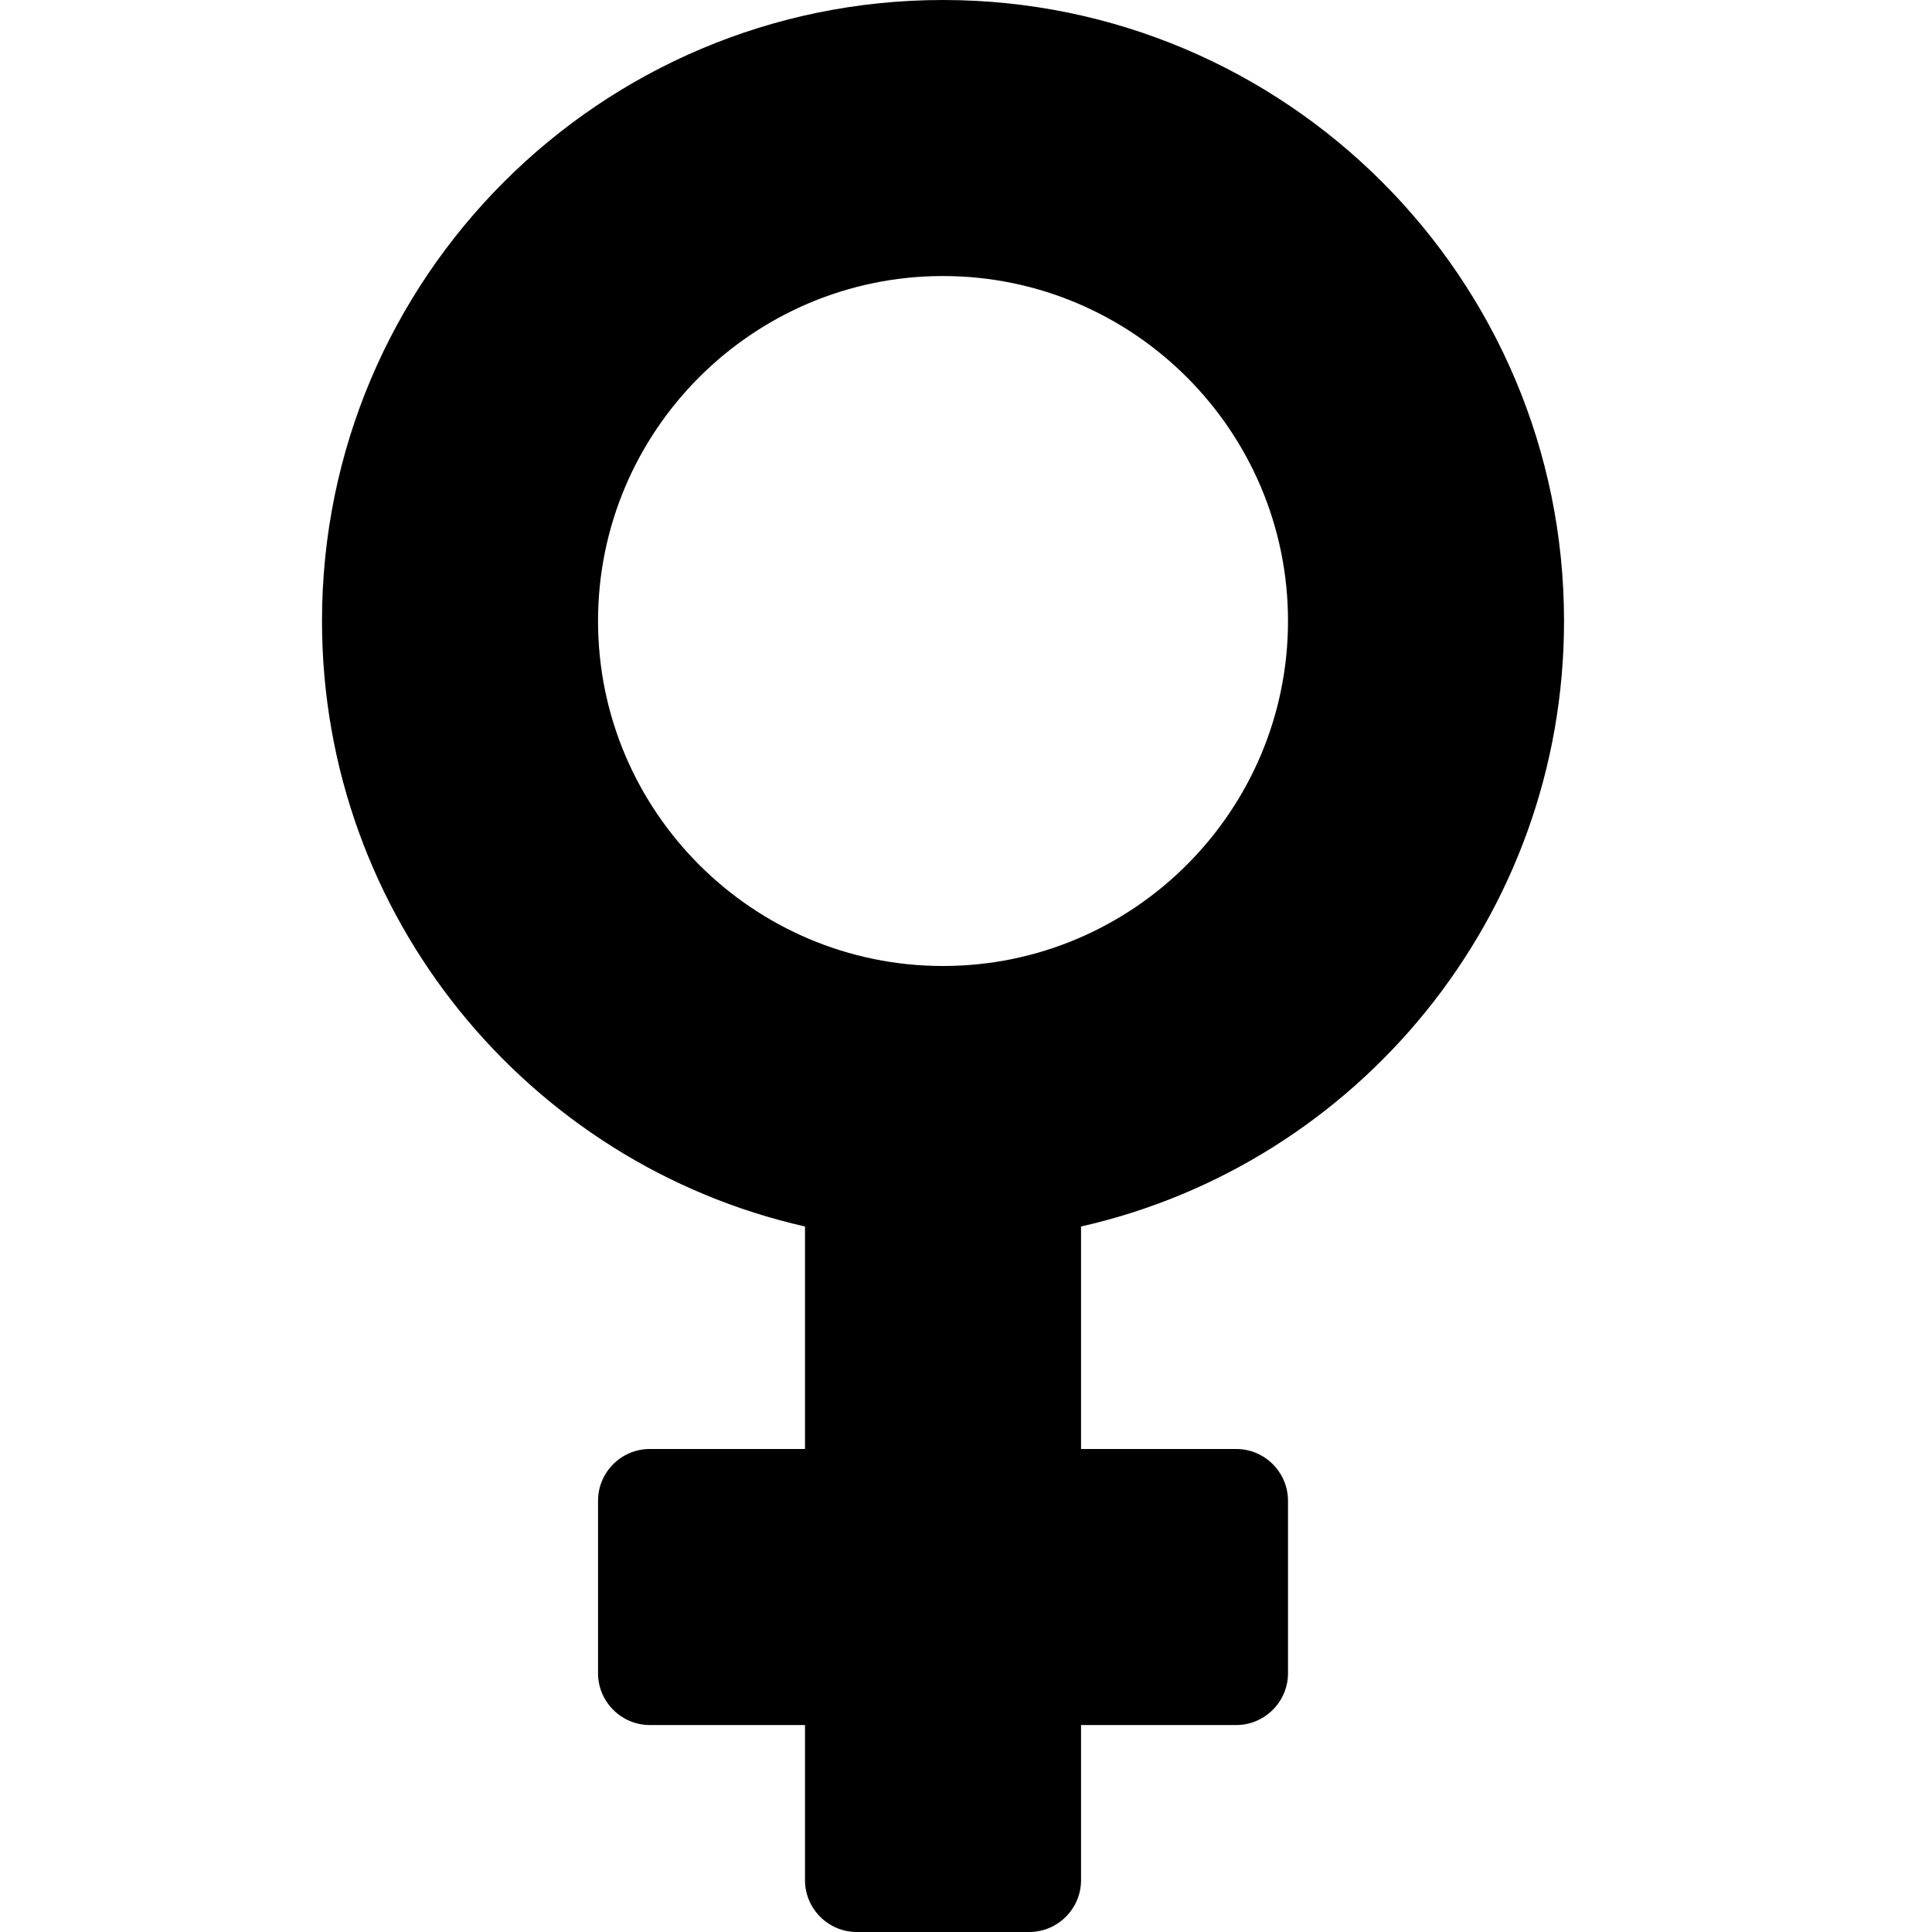
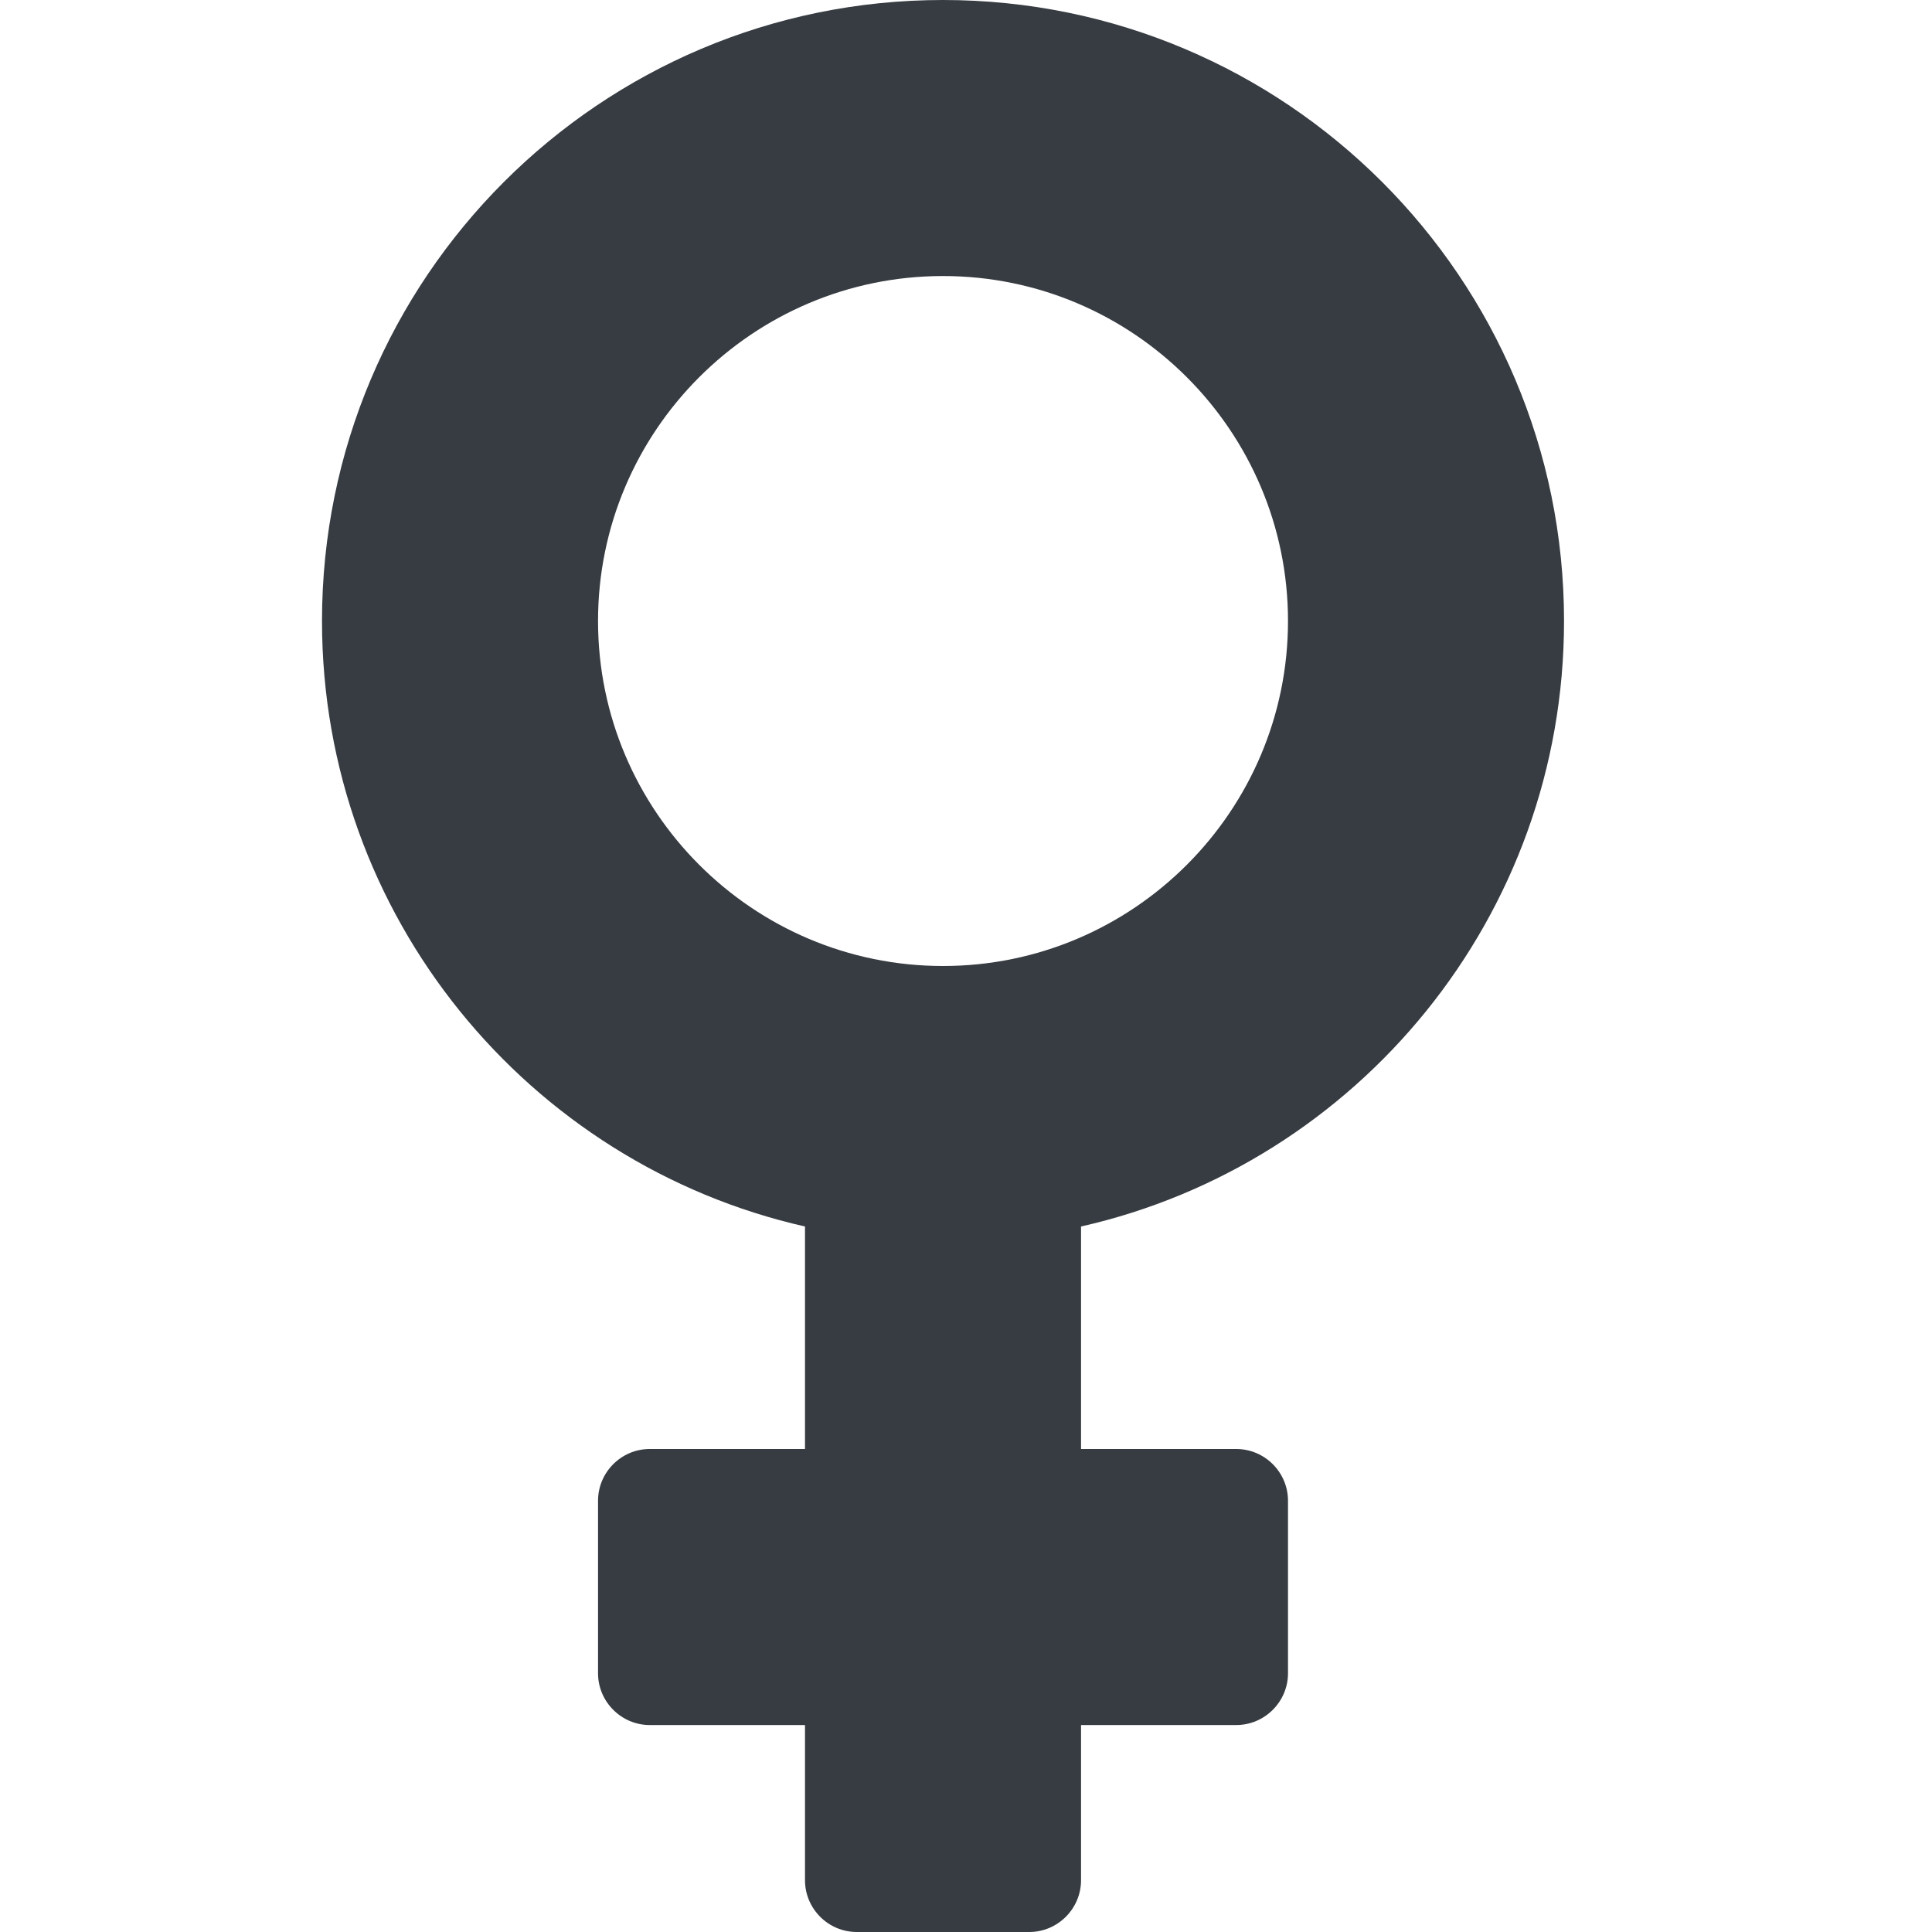
<svg xmlns="http://www.w3.org/2000/svg" width="24" height="24" viewBox="0 0 24 24" fill="none">
-   <path d="M19.429 7.714C19.429 3.455 15.973 0 11.714 0C7.455 0 4 3.455 4 7.714C4 11.384 6.566 14.459 10 15.236V18H8.071C7.718 18 7.429 18.289 7.429 18.643V20.786C7.429 21.139 7.718 21.429 8.071 21.429H10V23.357C10 23.711 10.289 24 10.643 24H12.786C13.139 24 13.429 23.711 13.429 23.357V21.429H15.357C15.711 21.429 16 21.139 16 20.786V18.643C16 18.289 15.711 18 15.357 18H13.429V15.236C16.863 14.459 19.429 11.384 19.429 7.714ZM7.429 7.714C7.429 5.352 9.352 3.429 11.714 3.429C14.077 3.429 16 5.352 16 7.714C16 10.077 14.077 12 11.714 12C9.352 12 7.429 10.077 7.429 7.714Z" fill="black" />
+   <path d="M19.429 7.714C19.429 3.455 15.973 0 11.714 0C7.455 0 4 3.455 4 7.714C4 11.384 6.566 14.459 10 15.236V18H8.071C7.718 18 7.429 18.289 7.429 18.643V20.786C7.429 21.139 7.718 21.429 8.071 21.429H10V23.357C10 23.711 10.289 24 10.643 24H12.786C13.139 24 13.429 23.711 13.429 23.357V21.429H15.357C15.711 21.429 16 21.139 16 20.786V18.643C16 18.289 15.711 18 15.357 18H13.429V15.236C16.863 14.459 19.429 11.384 19.429 7.714ZM7.429 7.714C7.429 5.352 9.352 3.429 11.714 3.429C14.077 3.429 16 5.352 16 7.714C16 10.077 14.077 12 11.714 12C9.352 12 7.429 10.077 7.429 7.714Z" fill="#373c42" />
</svg>
